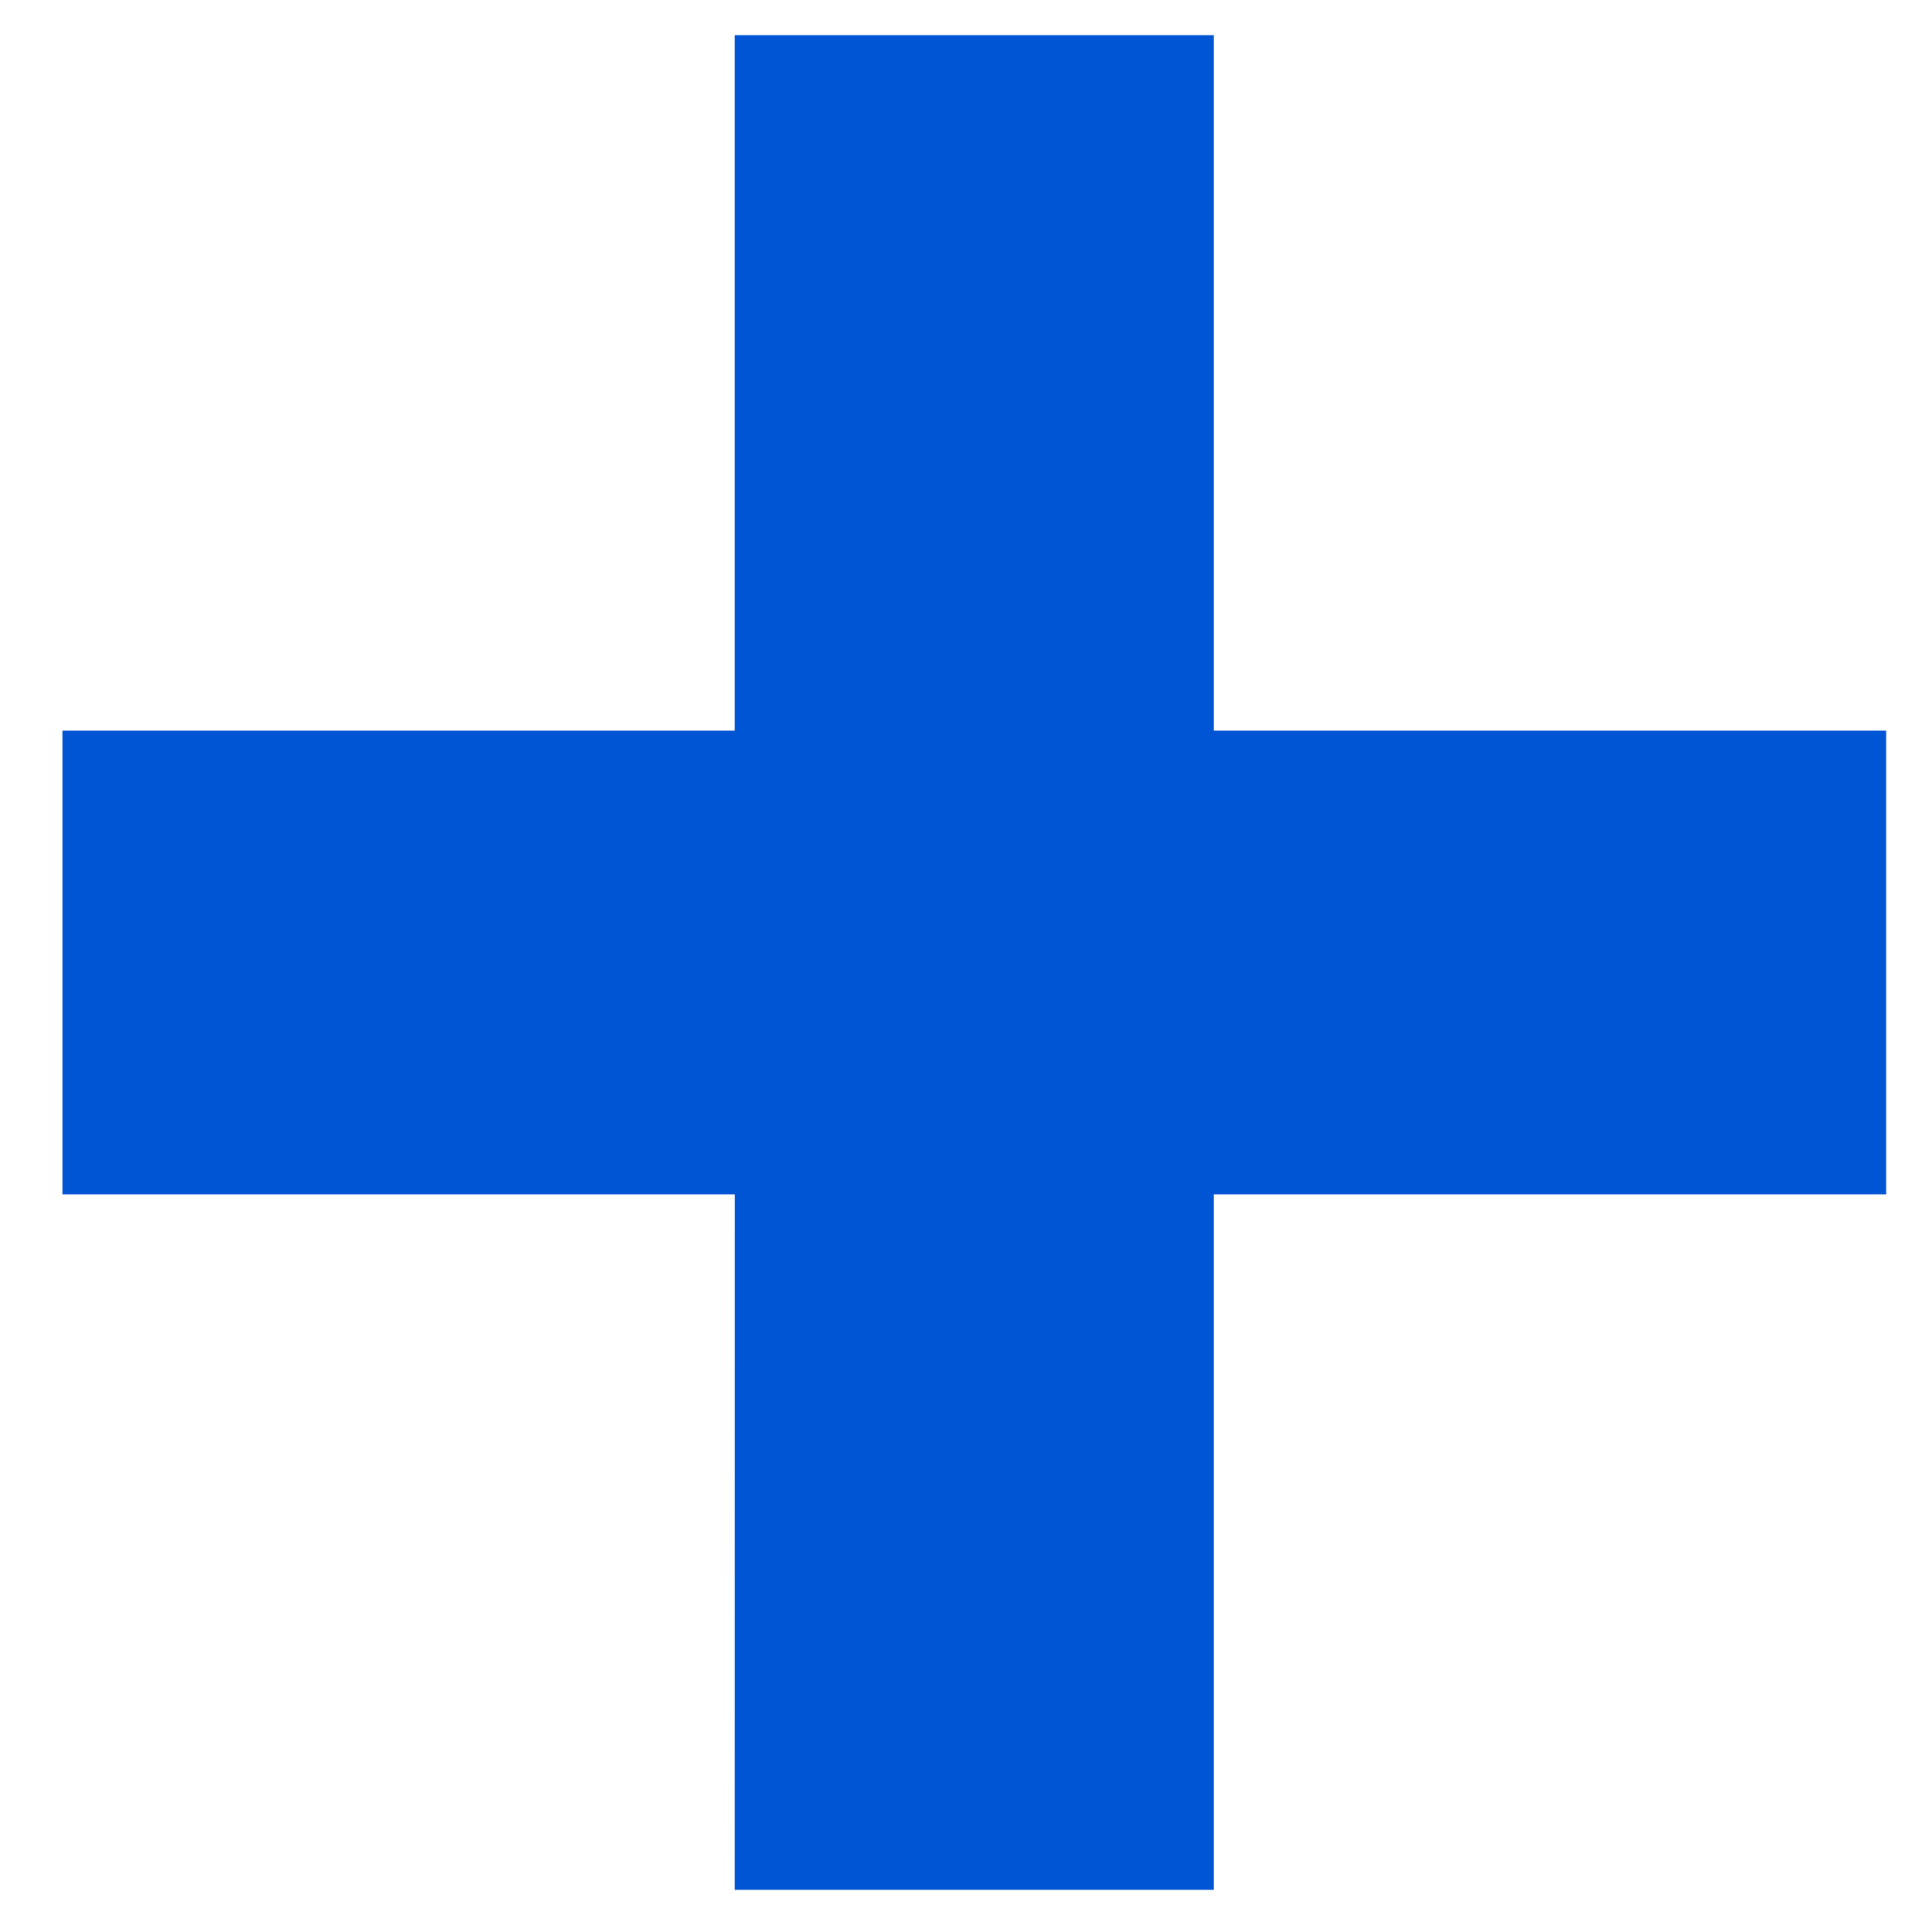
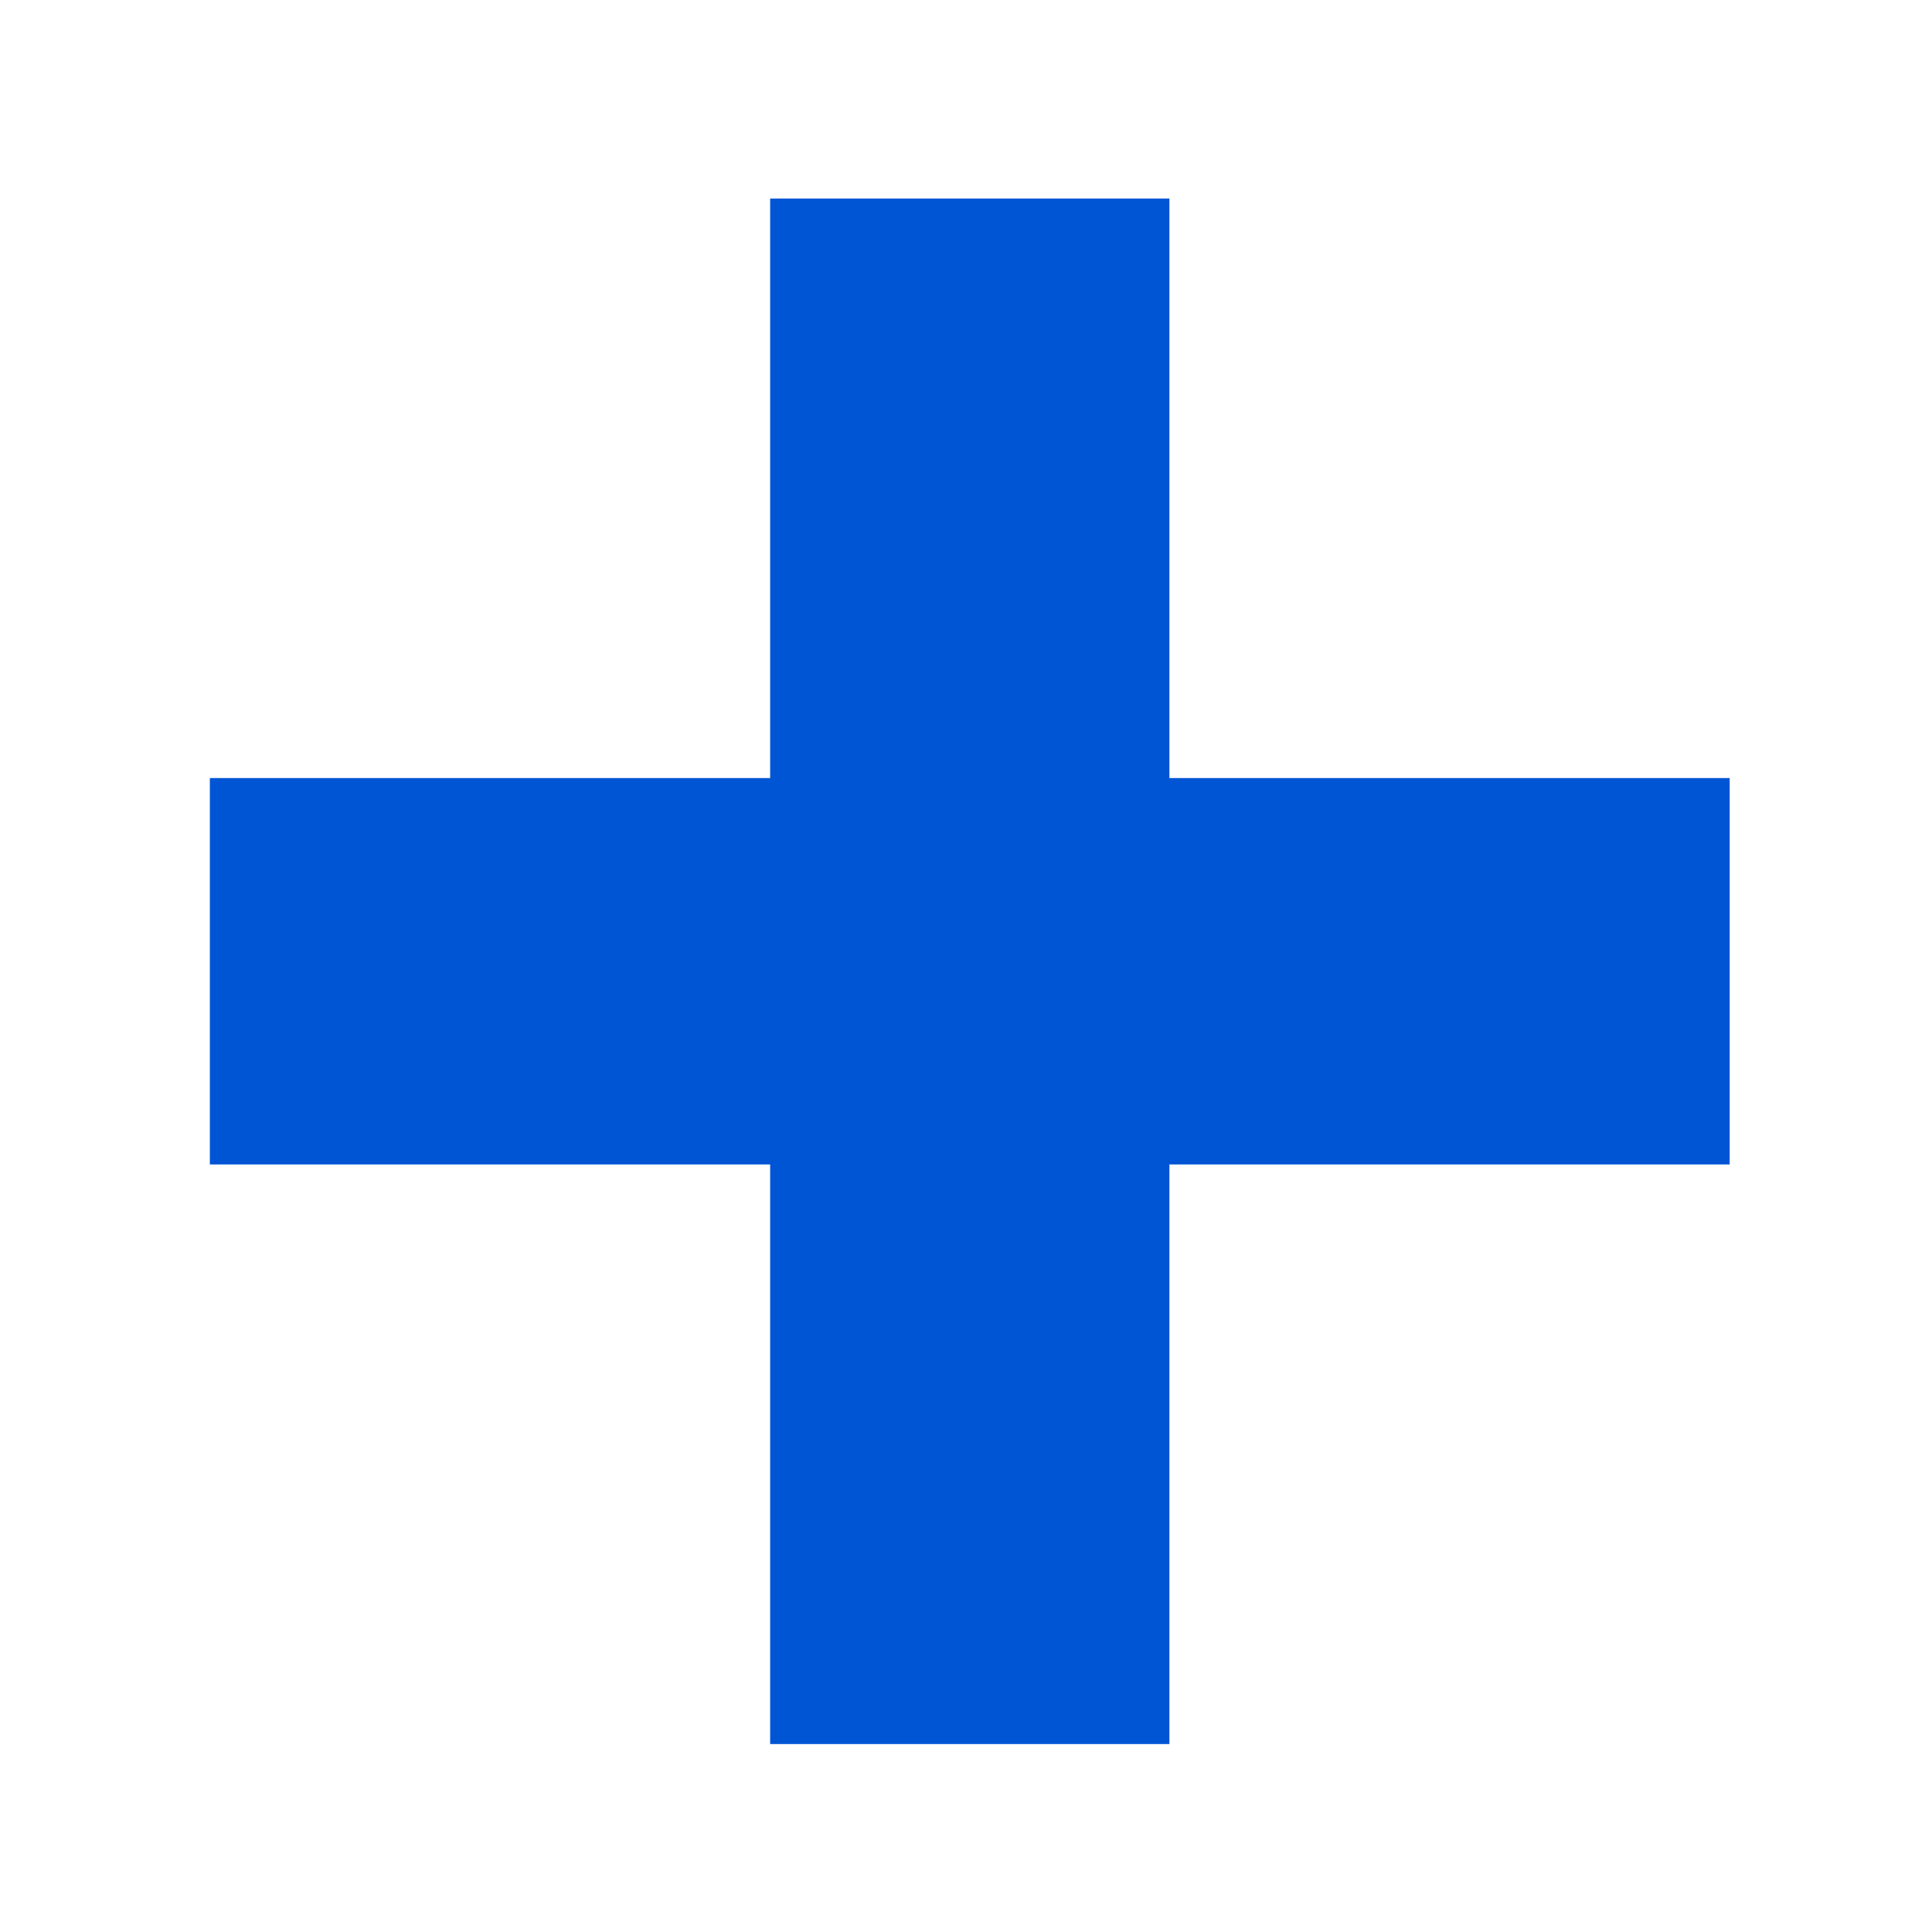
<svg xmlns="http://www.w3.org/2000/svg" width="32px" height="32px" viewBox="0 0 32 32" version="1.1" id="SVGRoot">
  <defs id="defs4485" />
  <g id="layer1">
    <text xml:space="preserve" style="font-style:normal;font-variant:normal;font-weight:normal;font-stretch:normal;font-size:8px;line-height:1.25;font-family:'Source Code Pro';-inkscape-font-specification:'Source Code Pro';letter-spacing:0px;word-spacing:0px;fill:#000000;fill-opacity:1;stroke:none" x="8.375" y="7.875" id="text5091">
      <tspan id="tspan5089" x="8.375" y="14.875" />
    </text>
-     <g aria-label="+" style="font-style:normal;font-variant:normal;font-weight:normal;font-stretch:normal;font-size:64px;line-height:1.25;font-family:'Source Code Pro';-inkscape-font-specification:'Source Code Pro';letter-spacing:0px;word-spacing:0px;fill:#0055d4;fill-opacity:1;stroke:none" id="text5687">
-       <path d="m 12.169,31.302 h 7.936 v -11.52 h 11.136 v -7.68 h -11.136 v -11.52 h -7.936 v 11.52 H 1.034 v 7.68 h 11.136 z" style="font-style:normal;font-variant:normal;font-weight:900;font-stretch:normal;font-size:64px;font-family:'Source Code Pro';-inkscape-font-specification:'Source Code Pro Heavy';fill:#0055d4;fill-opacity:1" id="path5689" />
+     <g aria-label="+" style="font-style:normal;font-variant:normal;font-weight:900;font-stretch:normal;font-size:53.333px;line-height:1.25;font-family:'Source Code Pro';-inkscape-font-specification:'Source Code Pro Heavy';letter-spacing:0px;word-spacing:0px;fill:#0055d4;fill-opacity:1;stroke:none" id="text5707">
+       <path d="m 12.756,28.887 h 6.613 v -9.6 h 9.28 v -6.4 h -9.28 V 3.288 H 12.756 V 12.887 H 3.476 v 6.4 h 9.28 z" style="" id="path5709" />
    </g>
  </g>
</svg>
